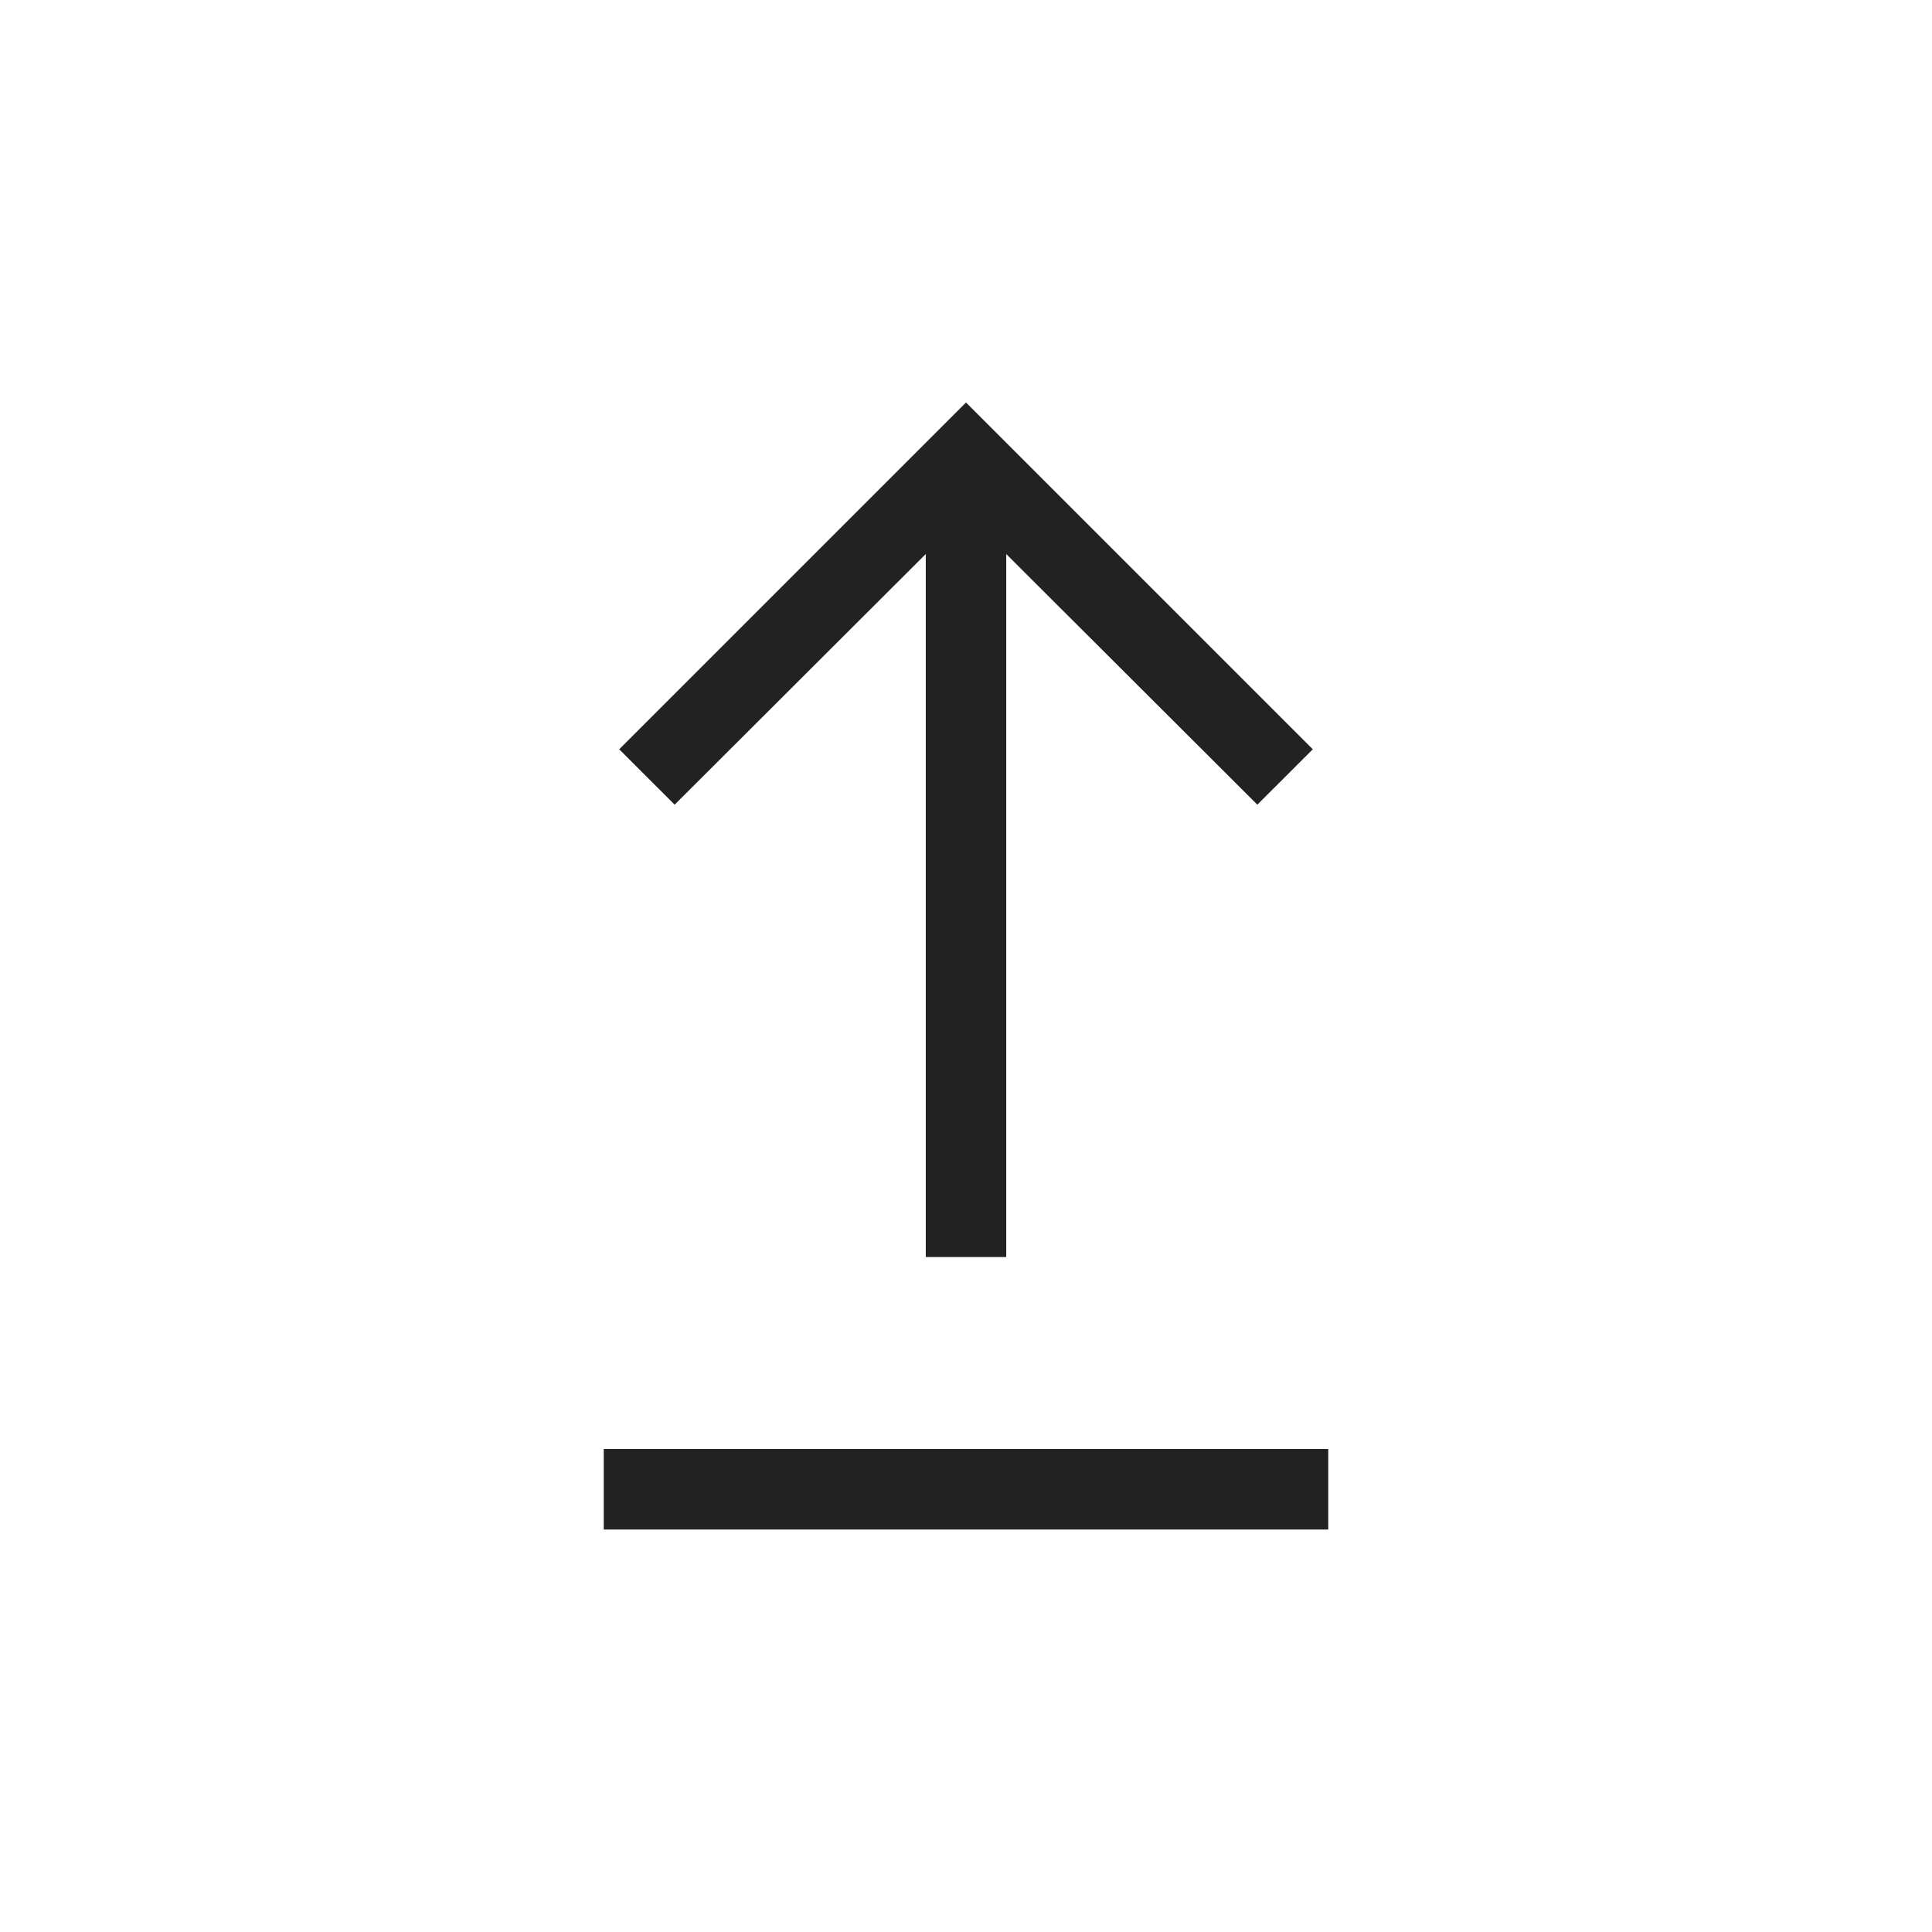
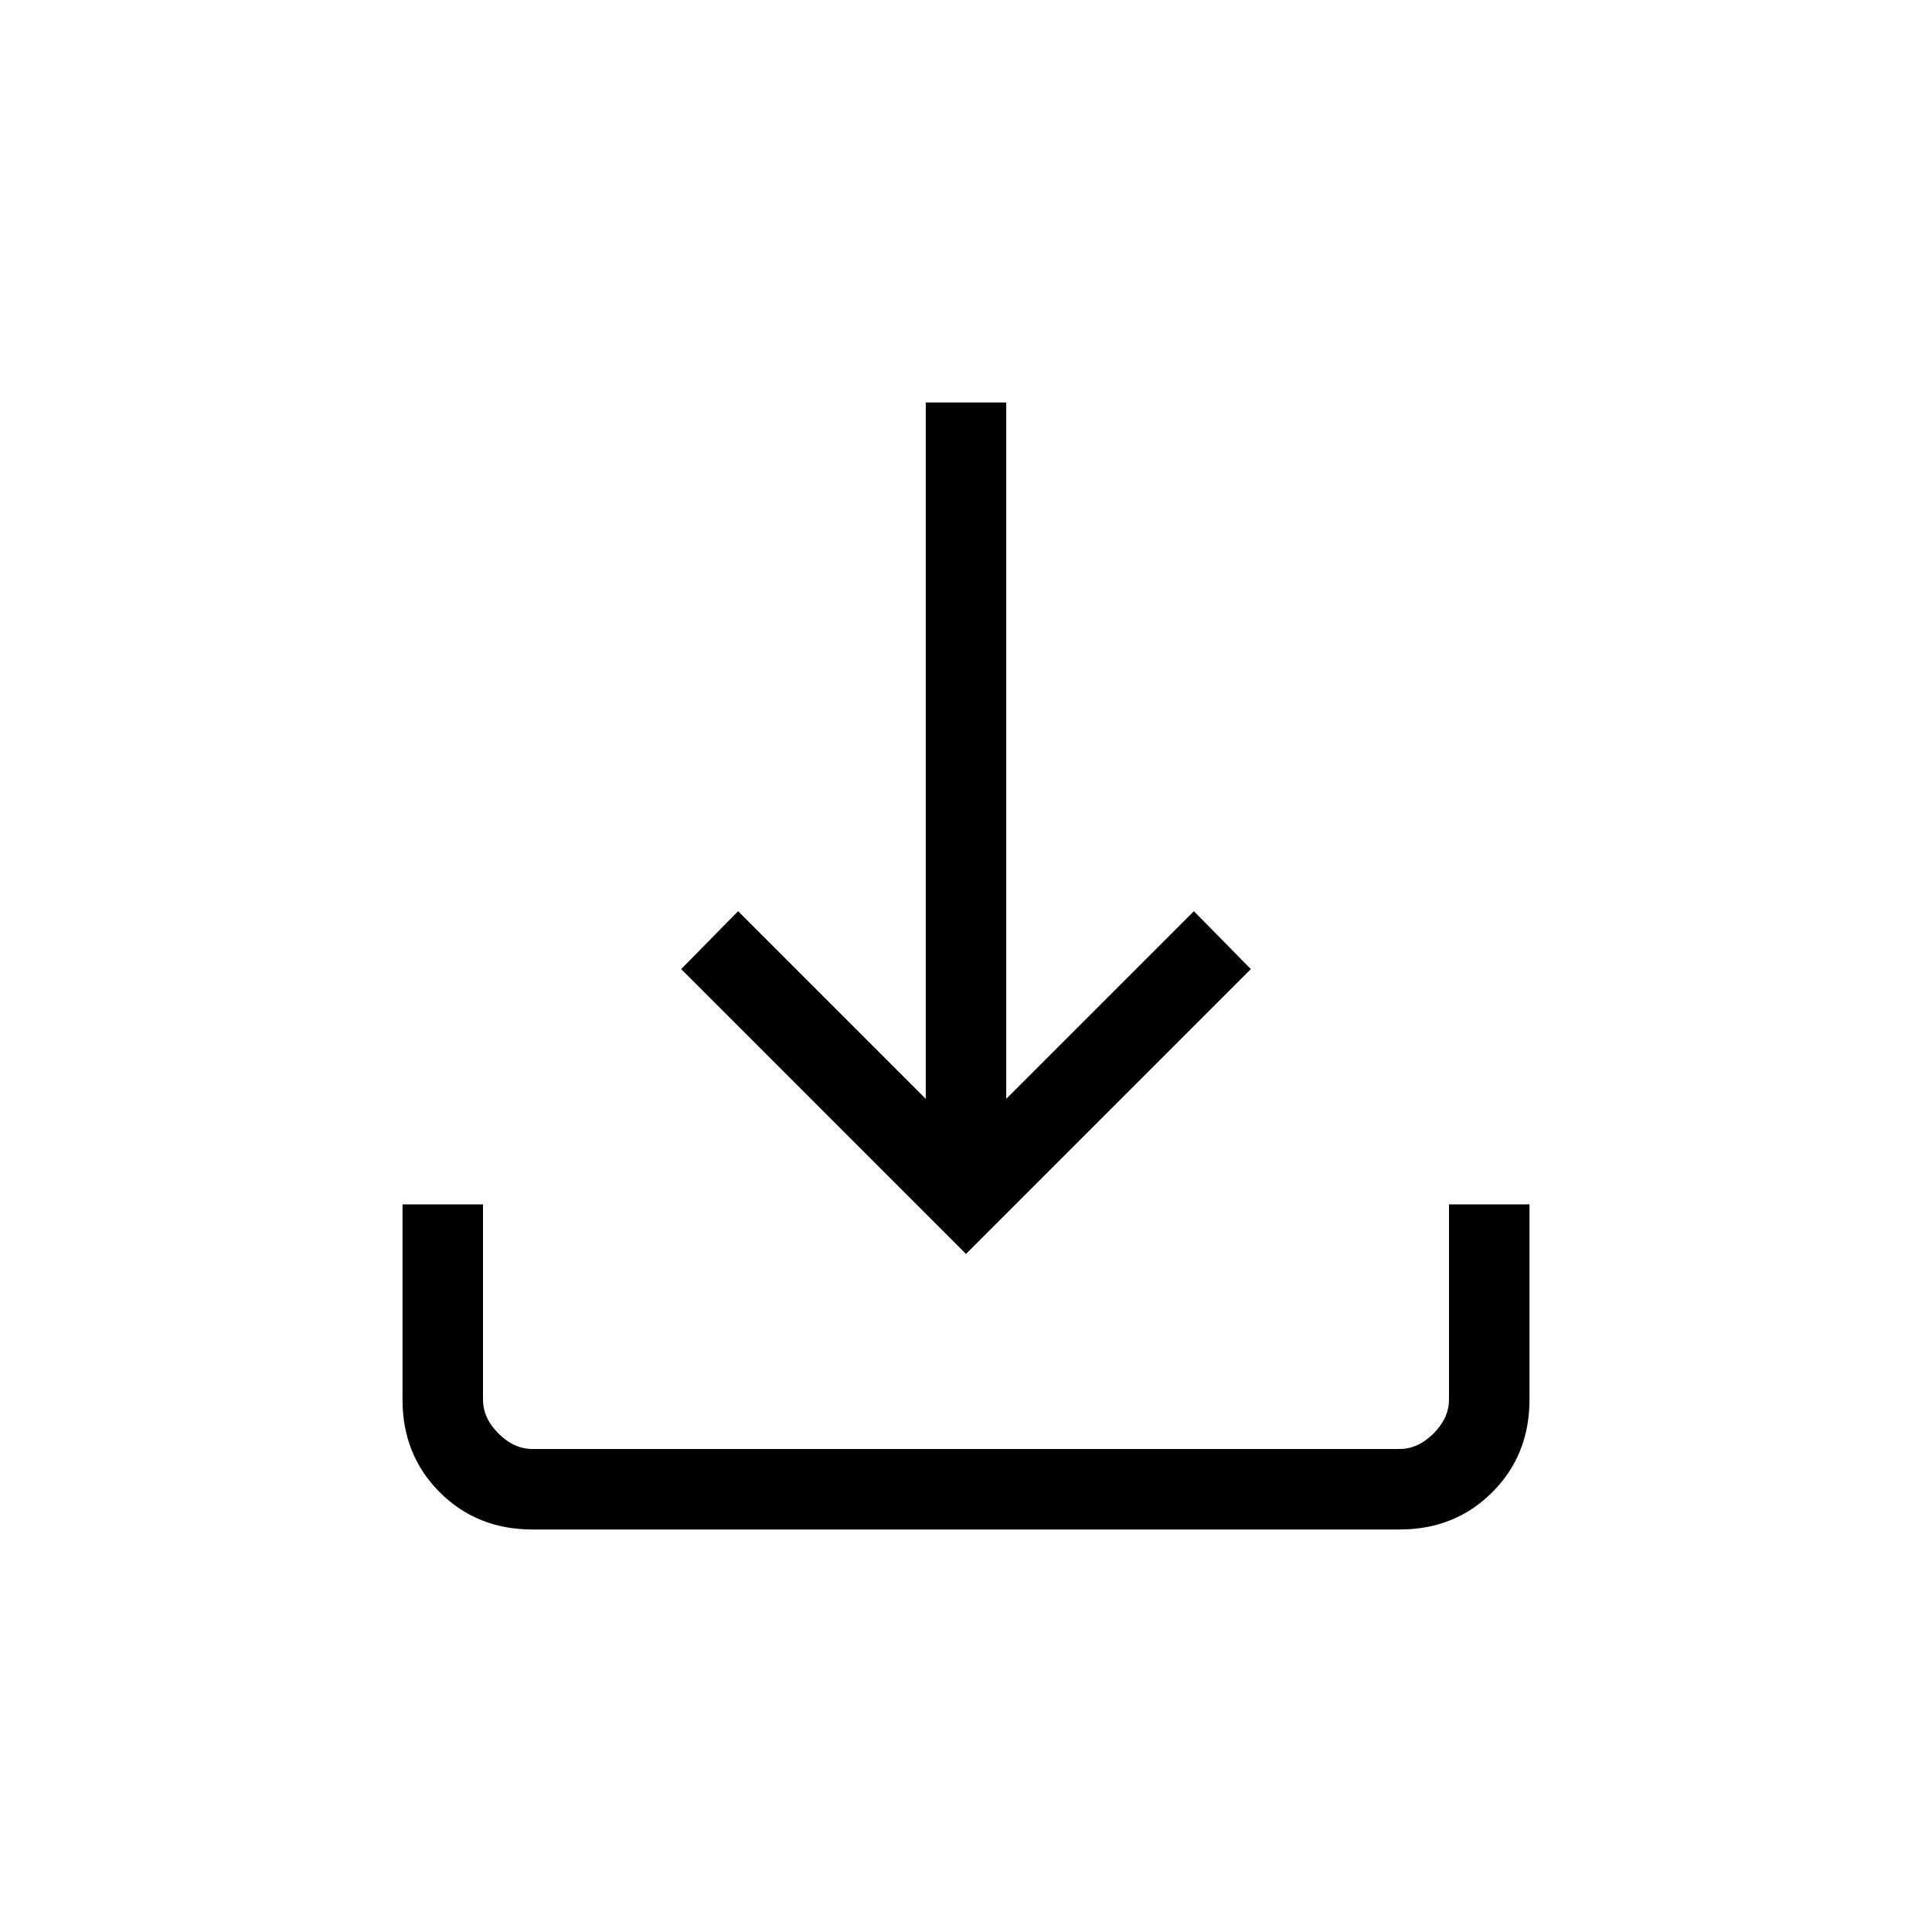
- <svg xmlns="http://www.w3.org/2000/svg" width="40" height="40" viewBox="0 0 40 40" fill="none">
-   <path d="M12.5 31.667V30H27.5V31.667H12.5ZM19.167 26.026V11.471L13.968 16.66L12.82 15.513L20 8.333L27.18 15.513L26.032 16.66L20.833 11.471V26.026H19.167Z" fill="#222222" />
+ <svg xmlns="http://www.w3.org/2000/svg" height="40" viewBox="0 -960 960 960" width="40">
+   <path d="M480-336.923 338.461-478.462l28.308-28.769L460-414v-346h40v346l93.231-93.231 28.308 28.769L480-336.923ZM264.615-200Q237-200 218.5-218.5 200-237 200-264.615v-96.923h40v96.923q0 9.23 7.692 16.923Q255.385-240 264.615-240h430.77q9.23 0 16.923-7.692Q720-255.385 720-264.615v-96.923h40v96.923Q760-237 741.5-218.5 723-200 695.385-200h-430.77Z" />
</svg>
